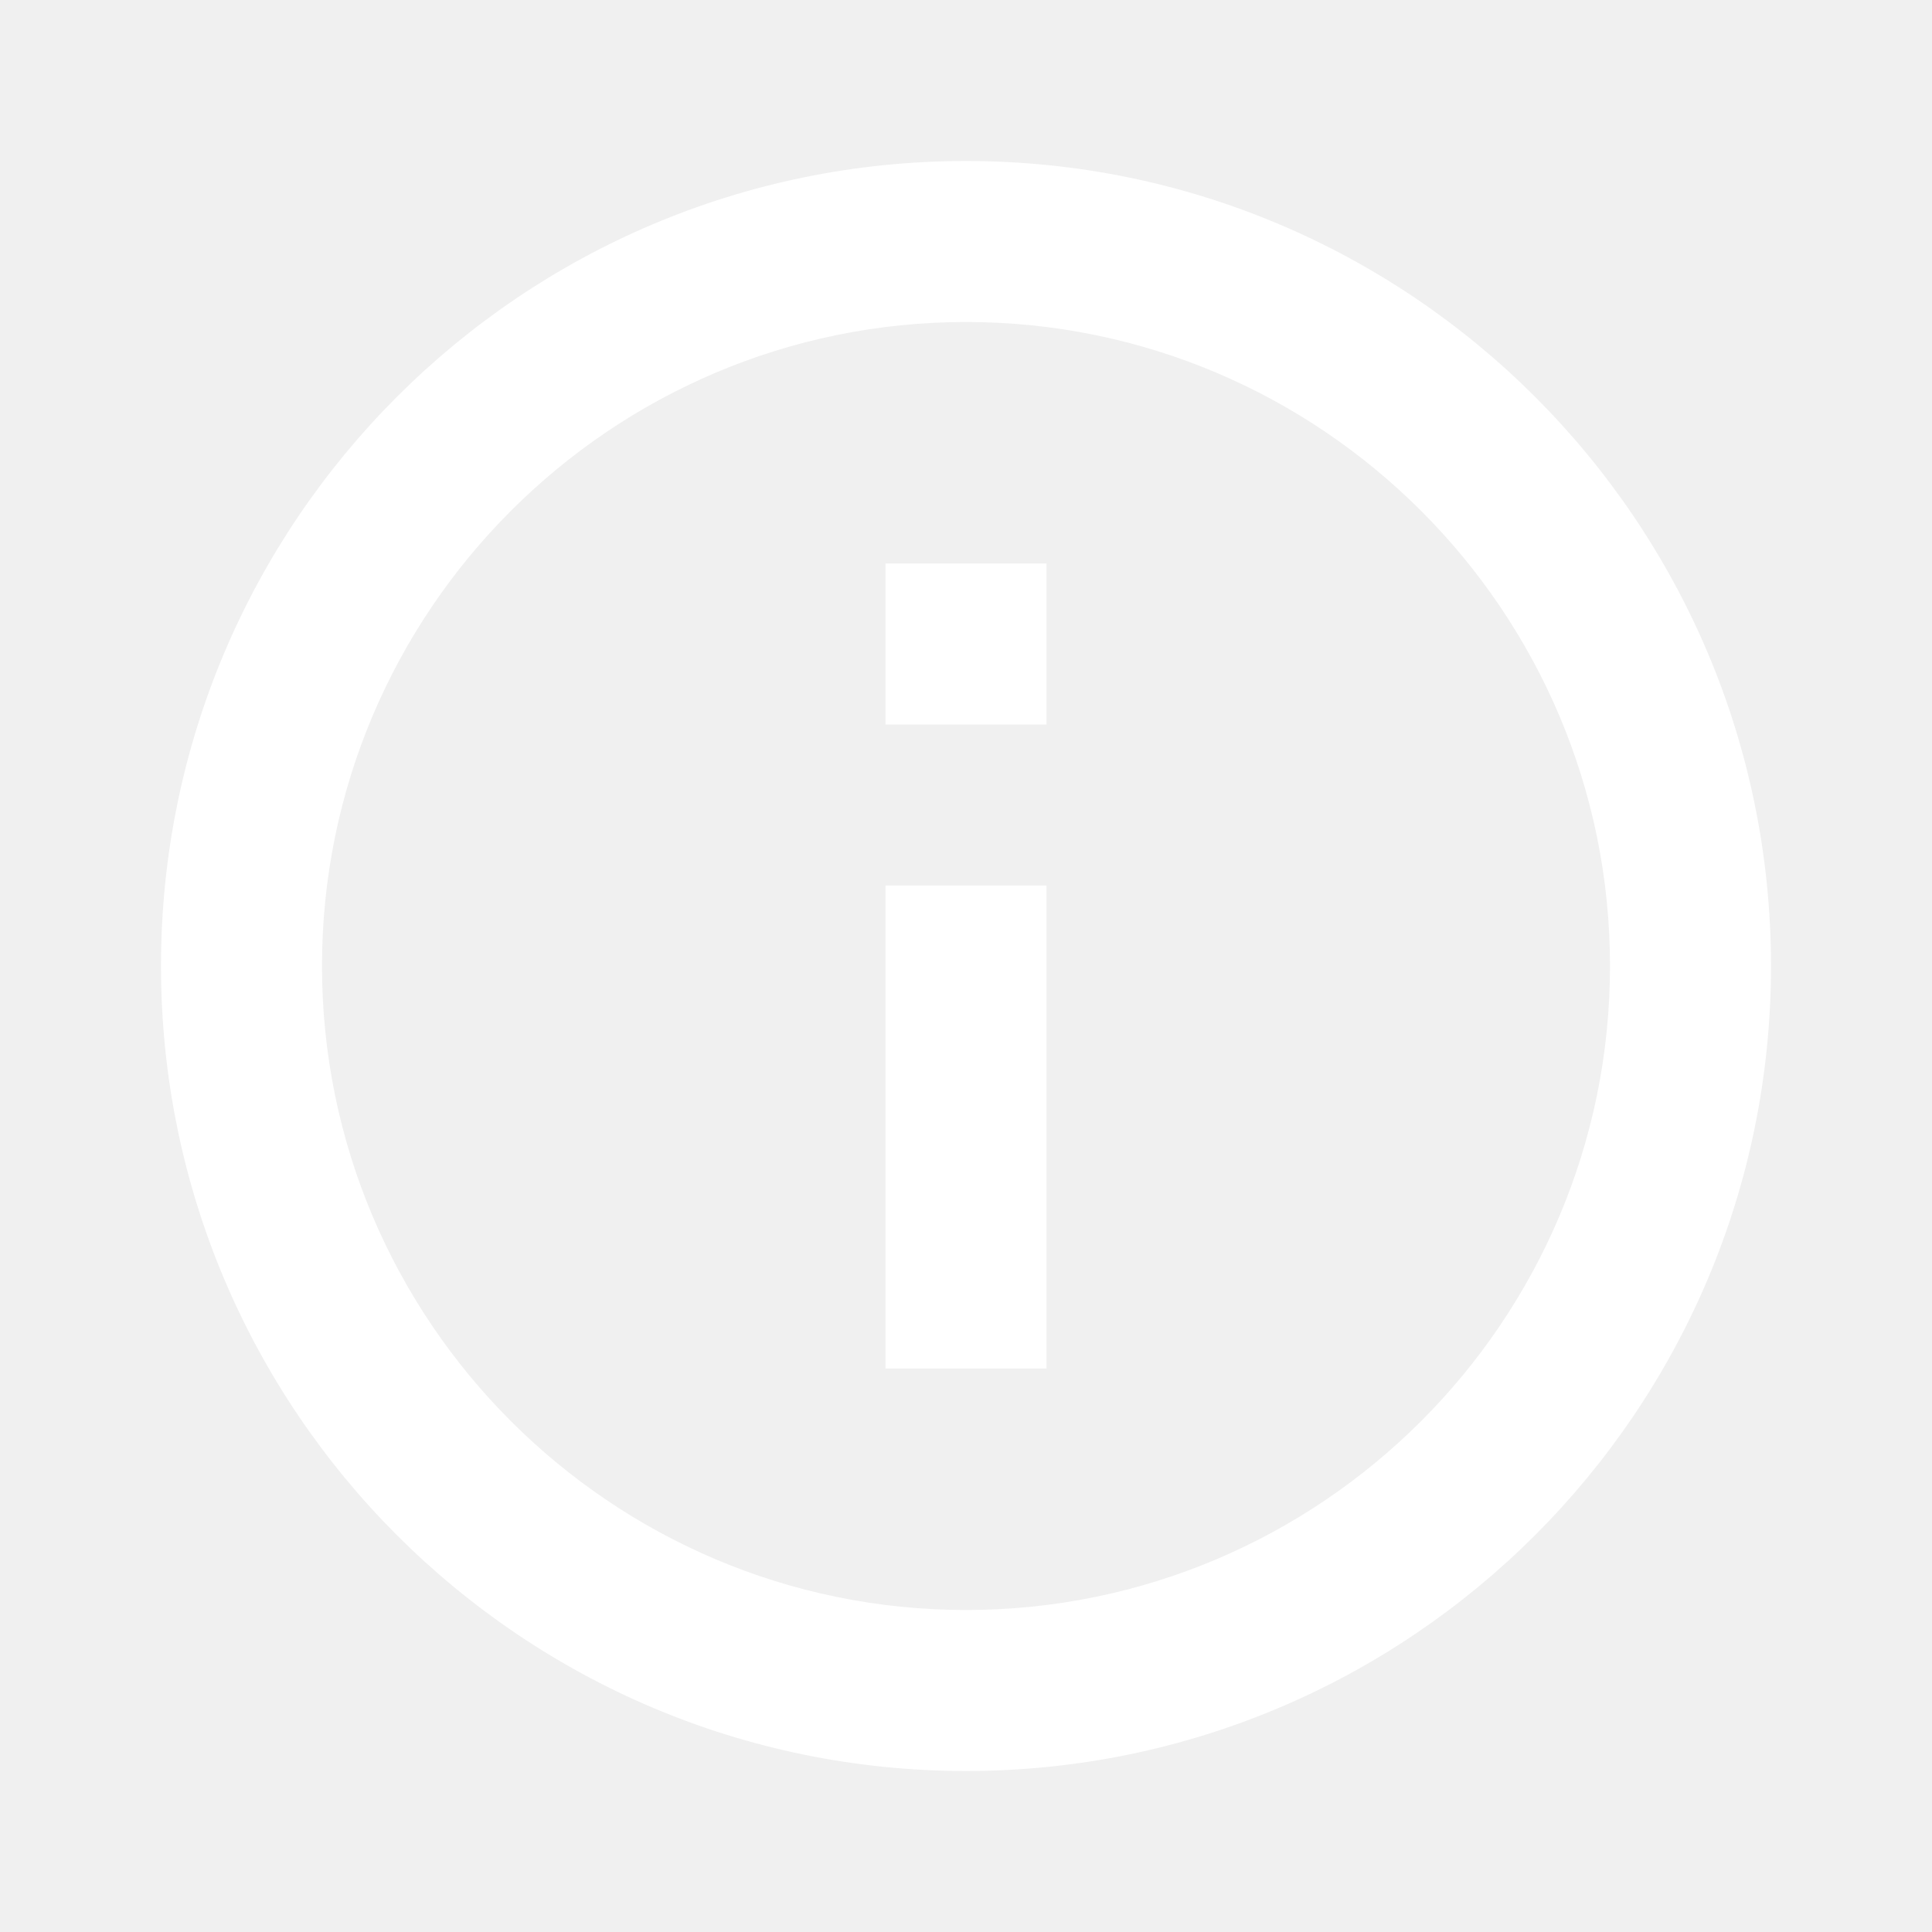
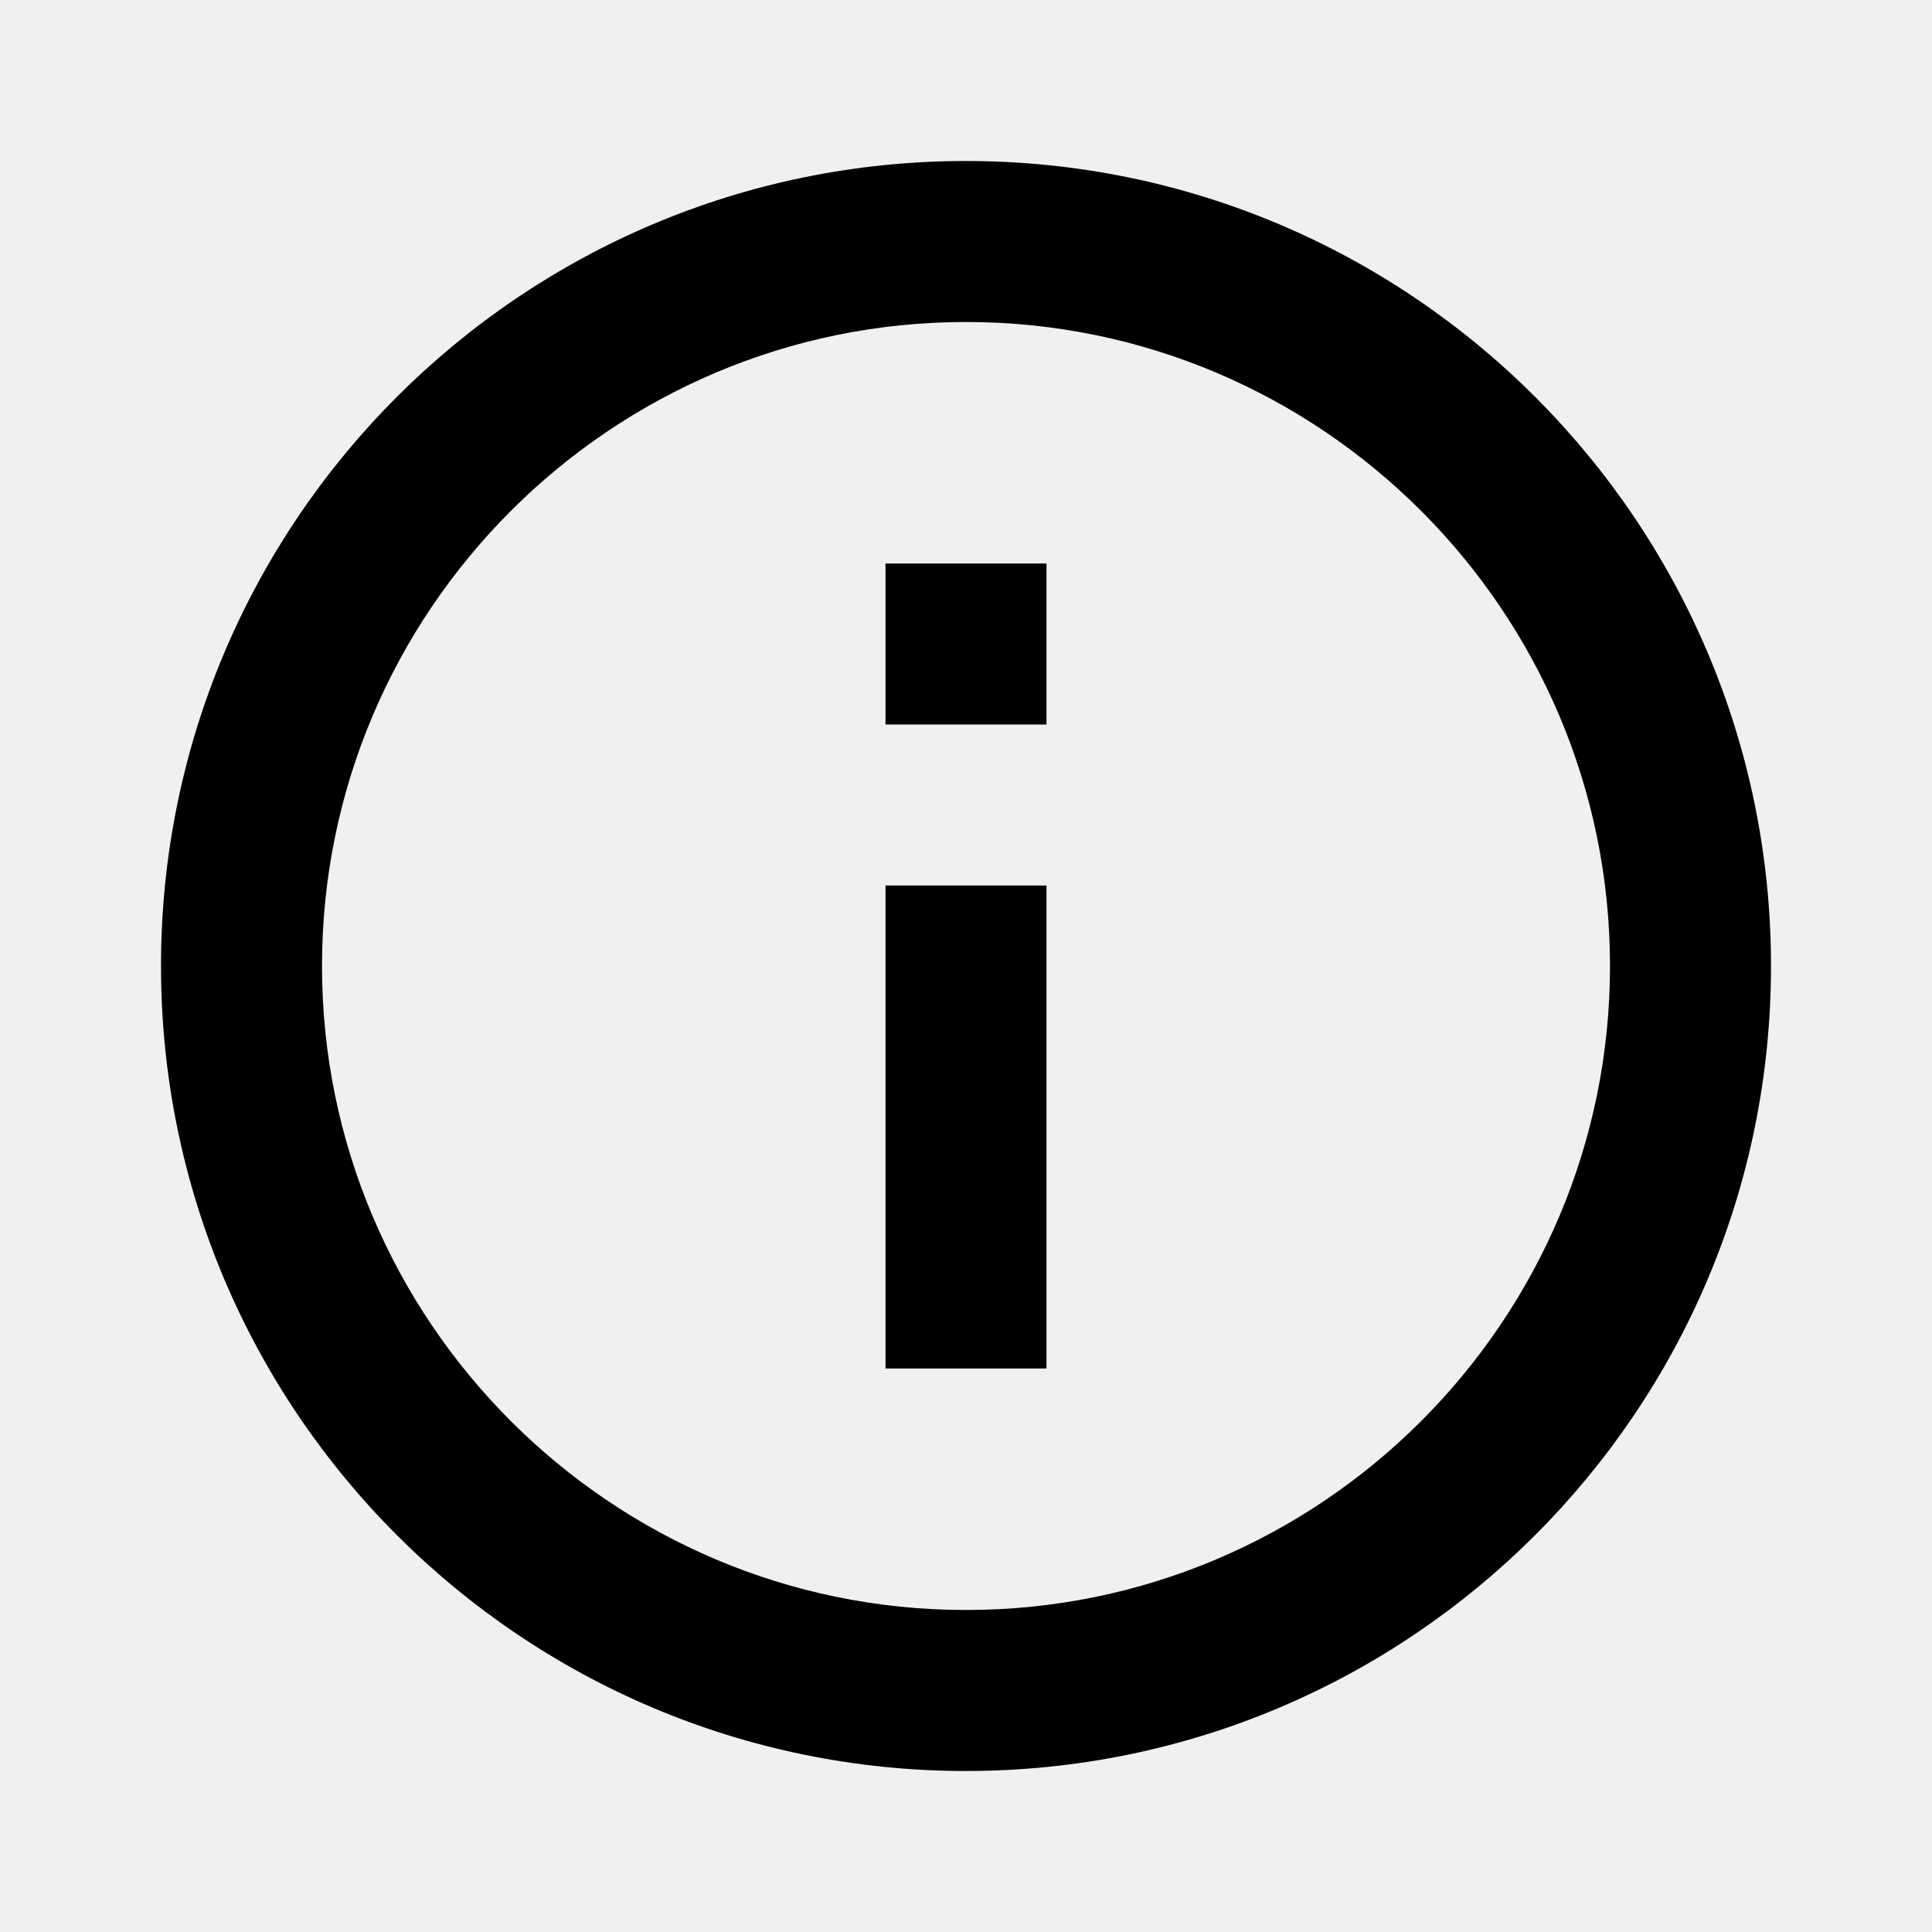
<svg xmlns="http://www.w3.org/2000/svg" version="1.1" x="0px" y="0px" width="24px" height="24px" viewBox="0 0 24 24" enable-background="new 0 0 24 24" xml:space="preserve">
  <g>
-     <rect fill="#ffffff" x="11" y="7" width="2" height="2" />
-     <rect fill="#ffffff" x="11" y="11" width="2" height="6" />
-     <path fill="#ffffff" d="M12,2C6.48,2,2,6.48,2,12c0,5.52,4.48,10,10,10s10-4.48,10-10C22,6.48,17.52,2,12,2z M12,20c-4.41,0-8-3.59-8-8    c0-4.41,3.59-8,8-8s8,3.59,8,8C20,16.41,16.41,20,12,20z" />
+     <rect x="11" y="7" width="2" height="2" />
+     <rect x="11" y="11" width="2" height="6" />
+     <path d="M12,2C6.48,2,2,6.48,2,12c0,5.52,4.48,10,10,10s10-4.48,10-10C22,6.48,17.52,2,12,2z M12,20c-4.41,0-8-3.59-8-8    c0-4.41,3.59-8,8-8s8,3.59,8,8C20,16.41,16.41,20,12,20z" />
  </g>
</svg>
